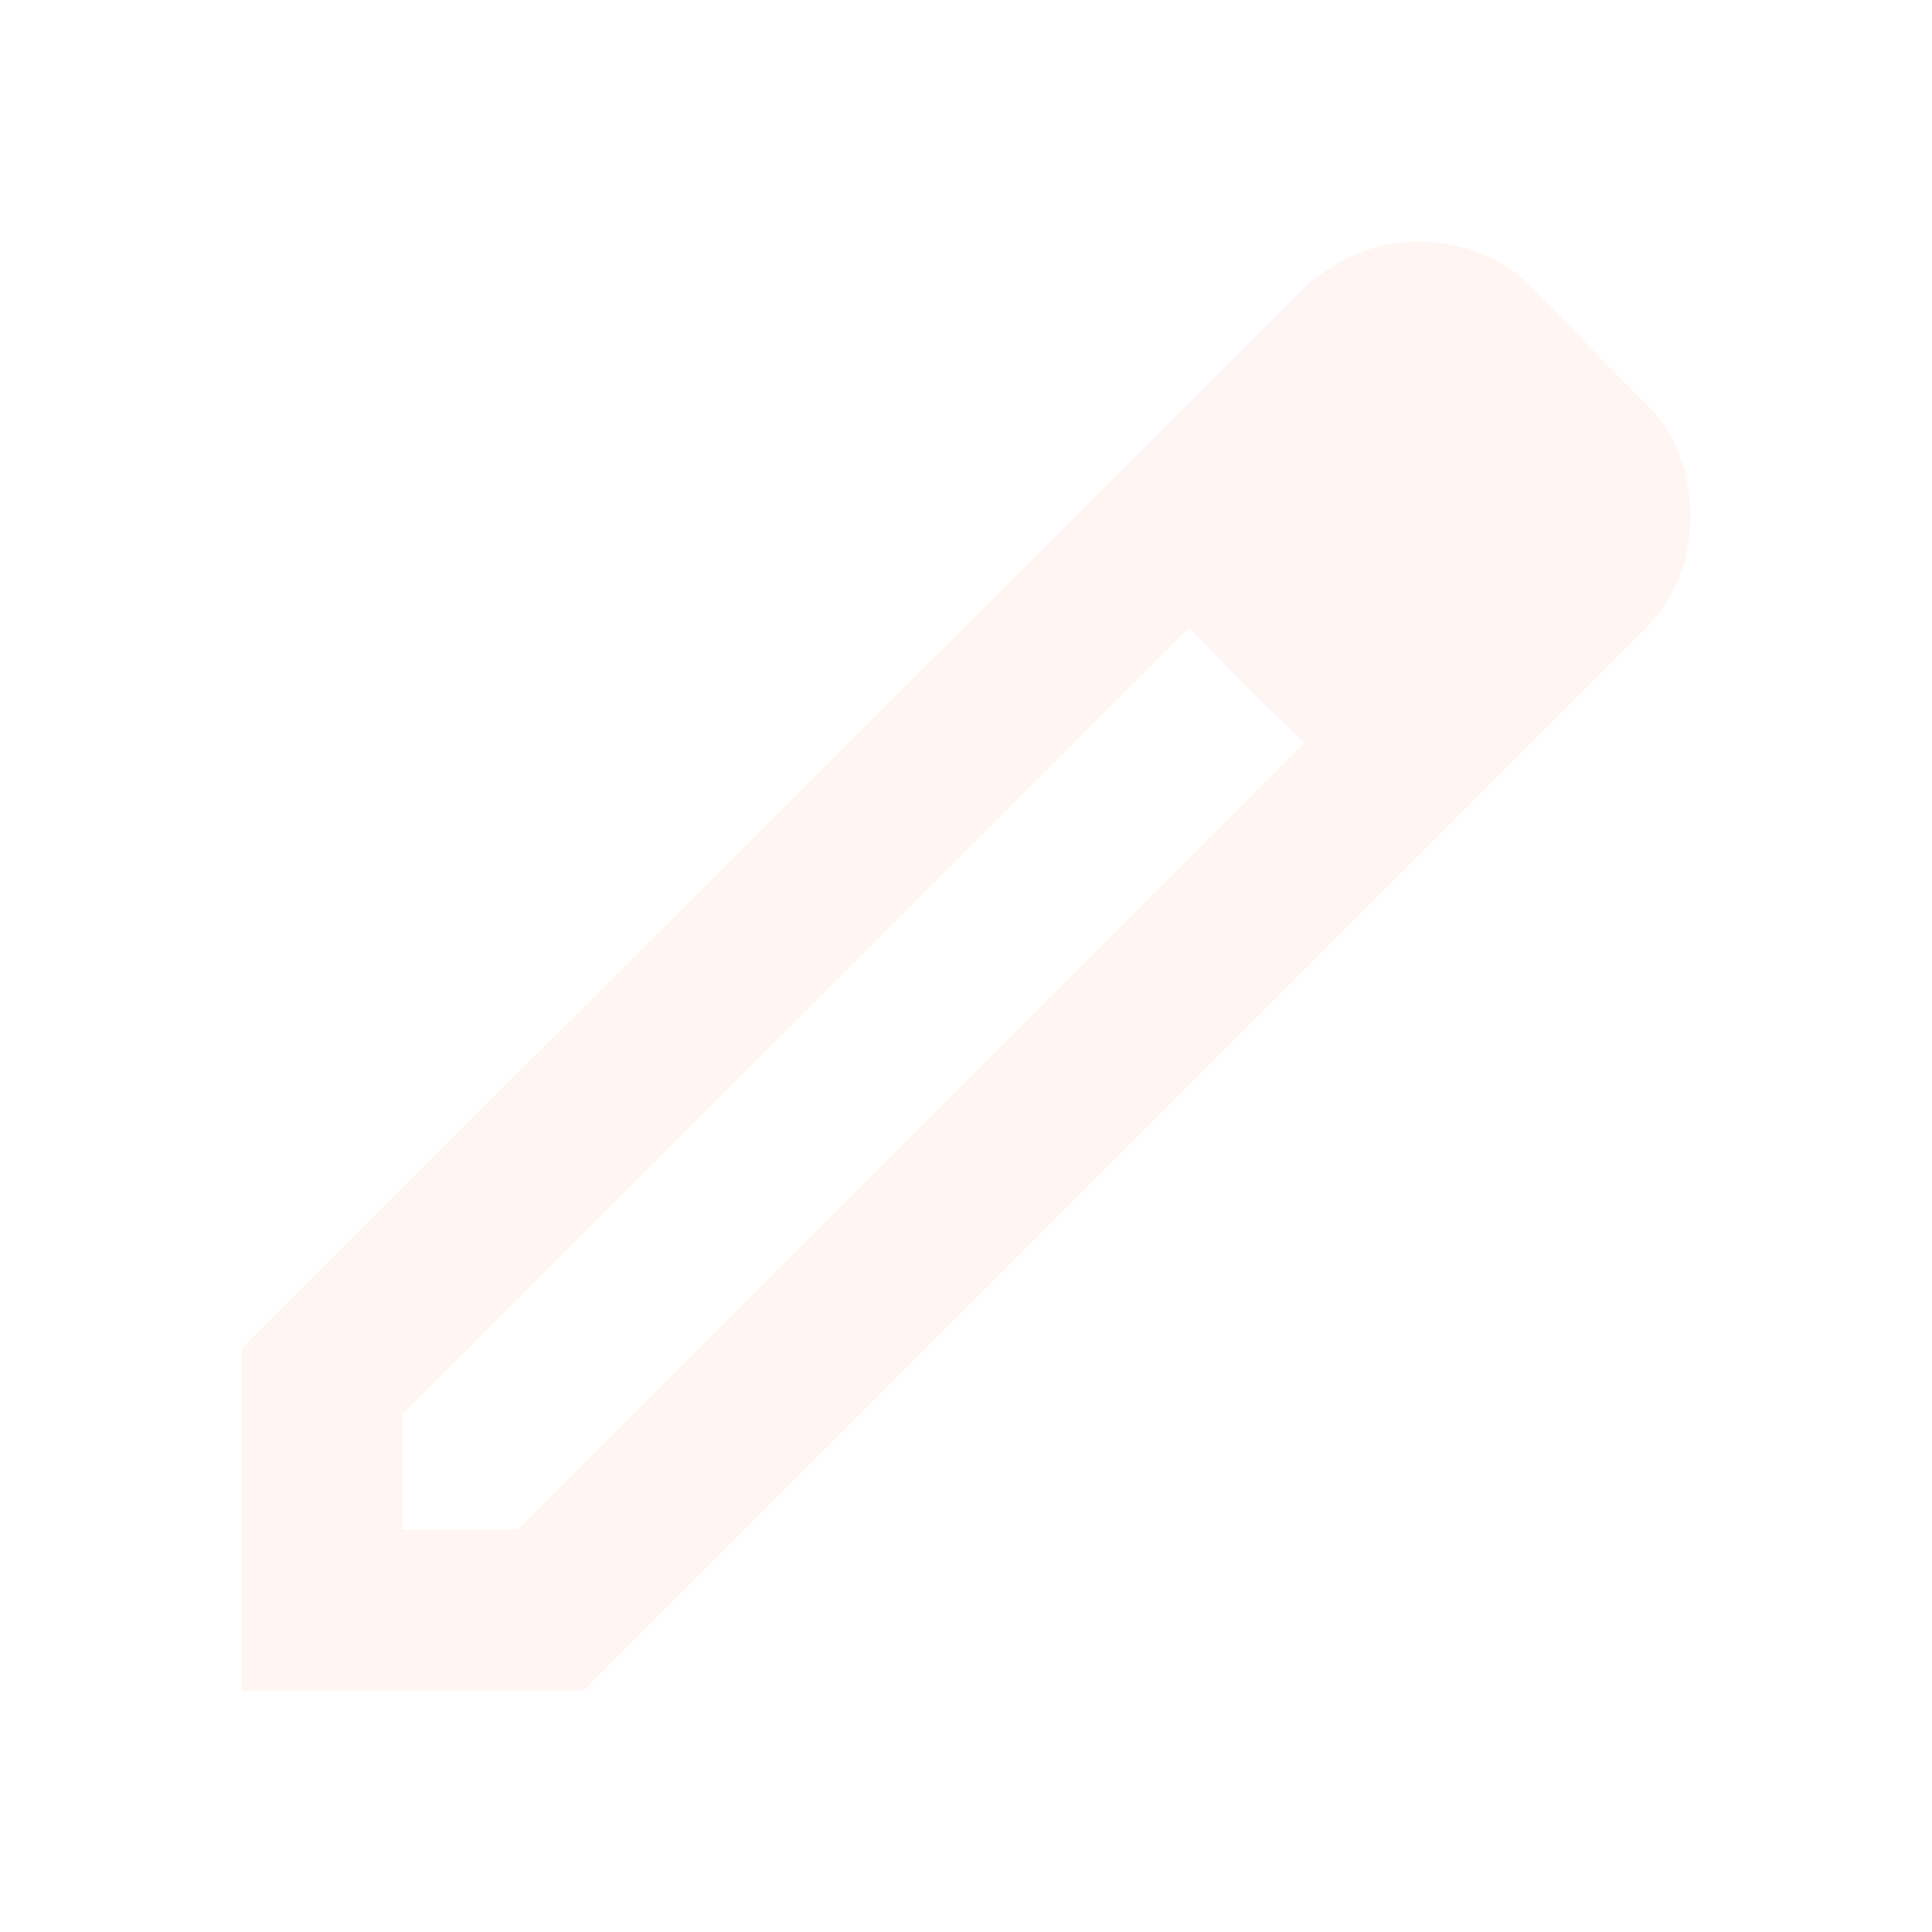
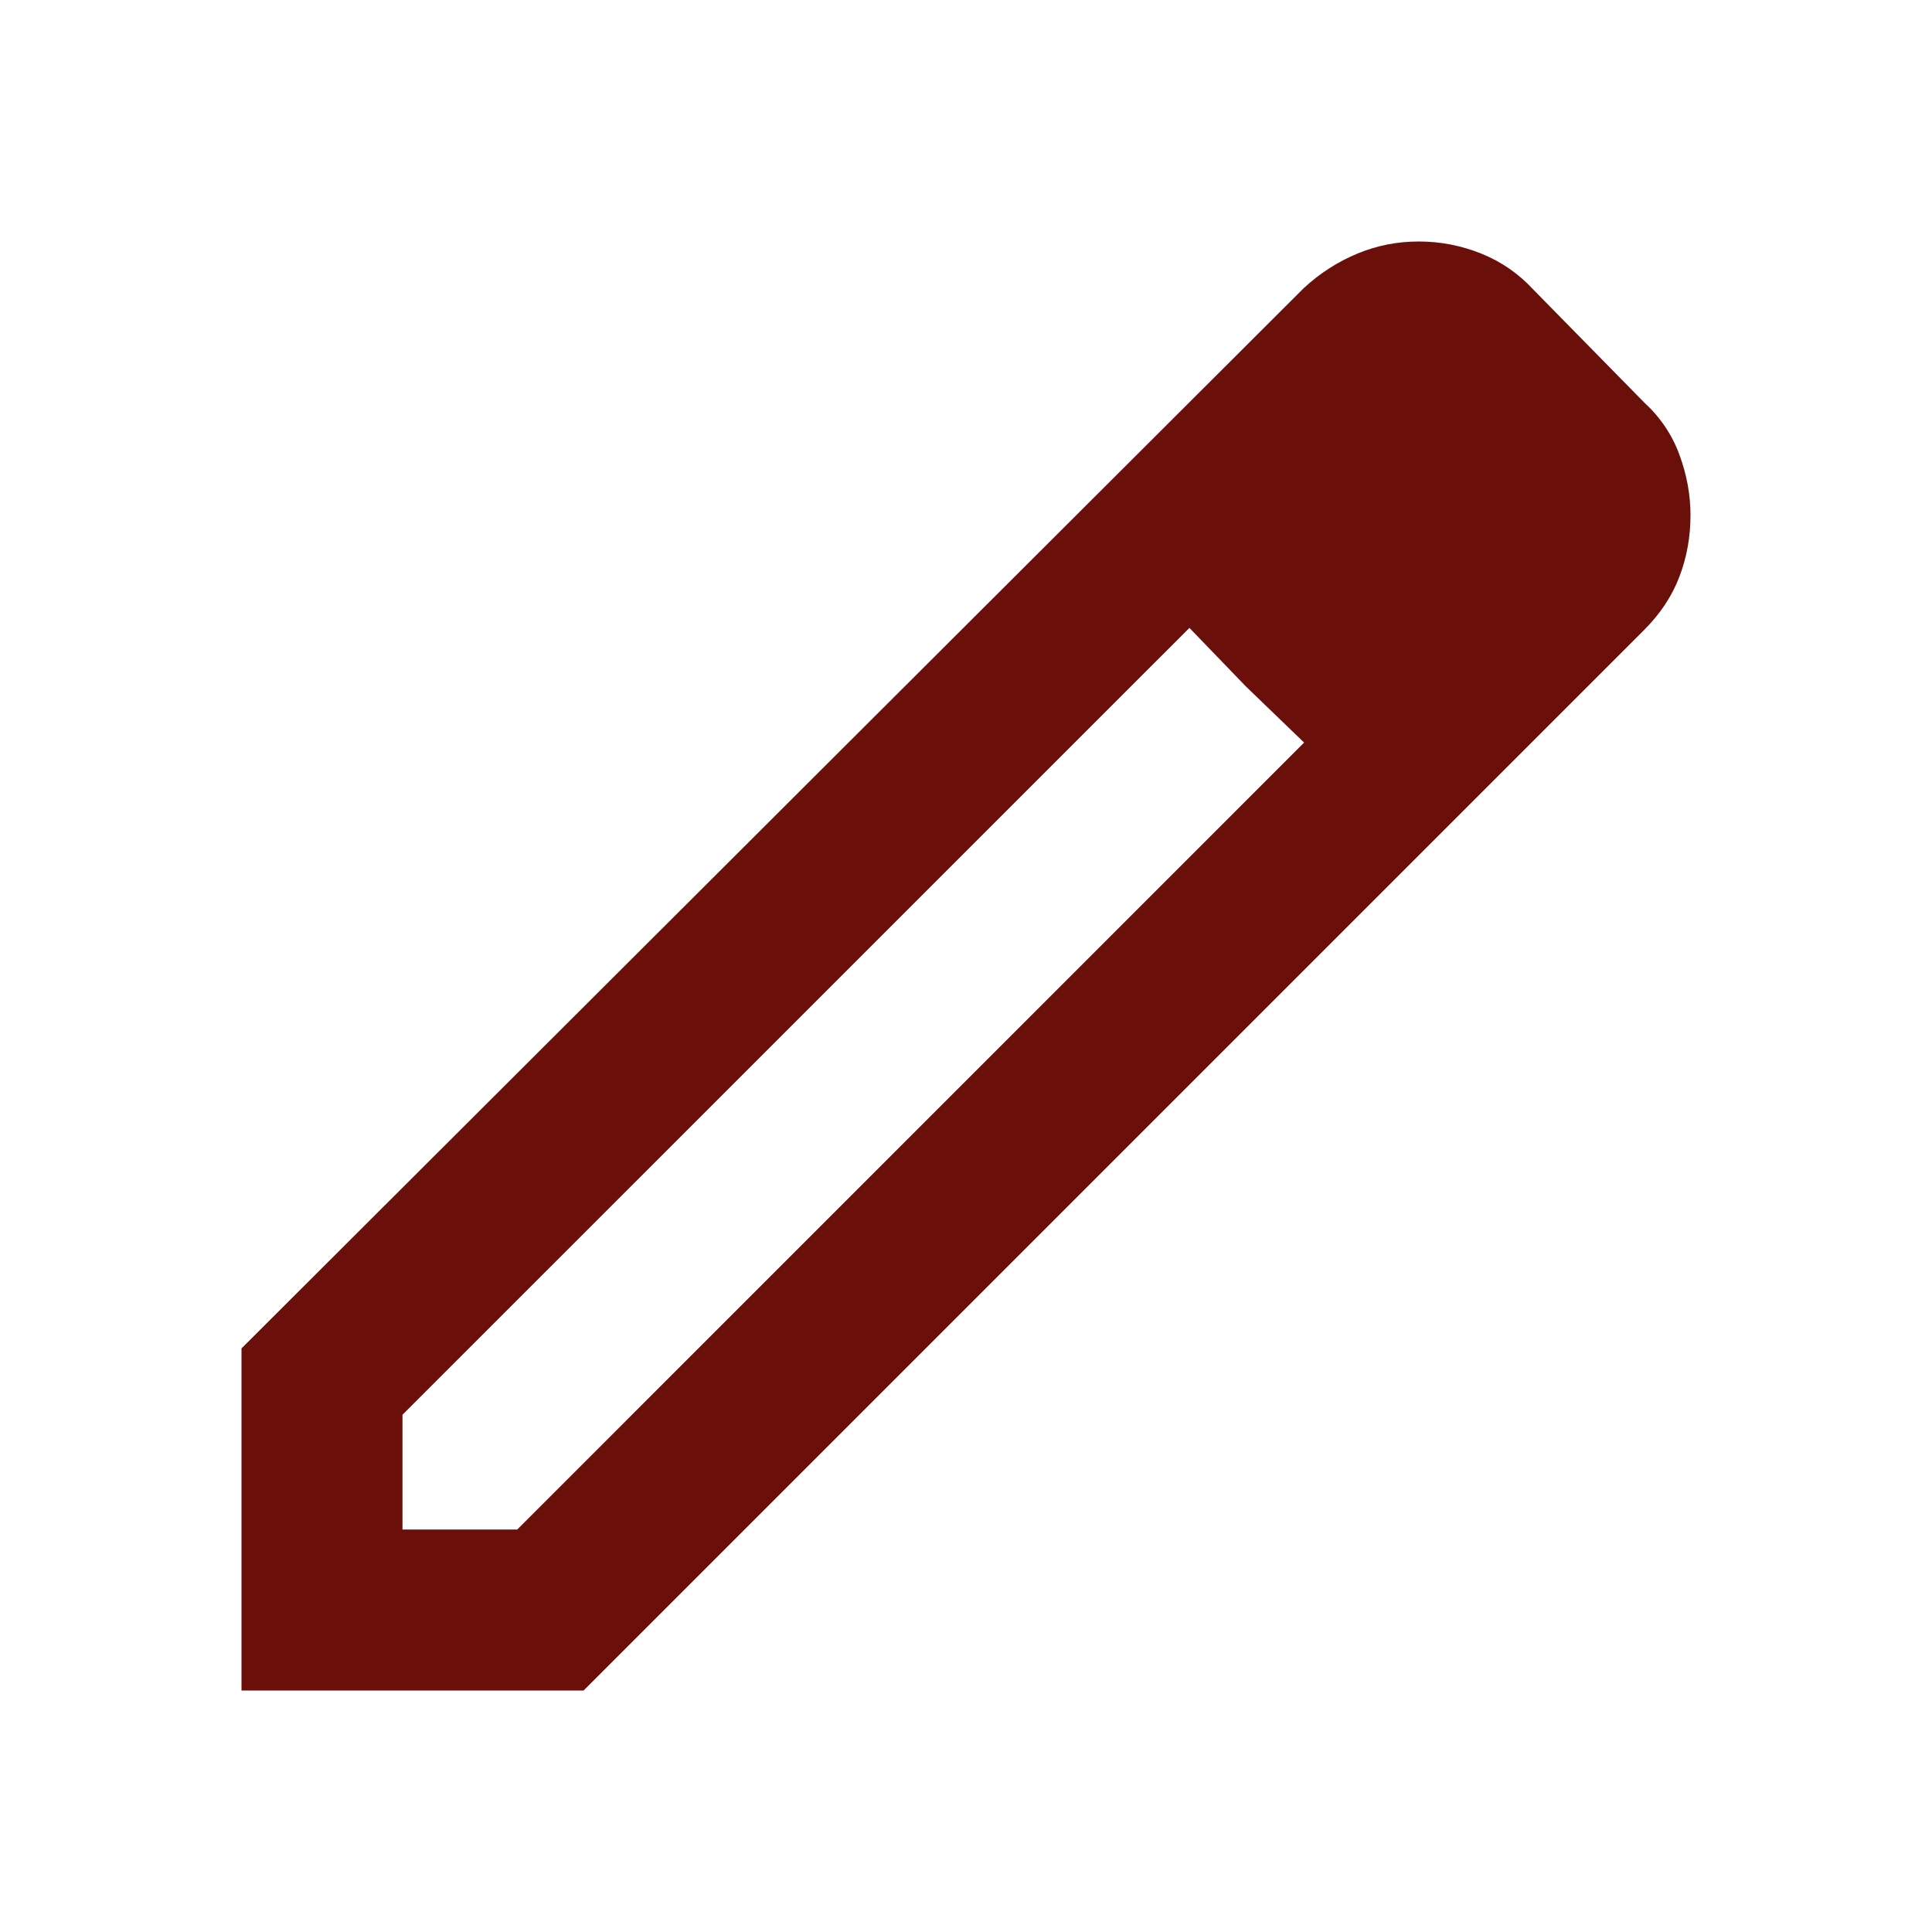
<svg xmlns="http://www.w3.org/2000/svg" width="28" height="28" viewBox="0 0 28 28" fill="none">
-   <path d="M5.833 22.167H7.496L18.9 10.762L17.238 9.1L5.833 20.504V22.167ZM3.5 24.5V19.542L18.9 4.171C19.133 3.957 19.391 3.792 19.673 3.675C19.955 3.558 20.251 3.5 20.562 3.5C20.874 3.5 21.175 3.558 21.467 3.675C21.758 3.792 22.011 3.967 22.225 4.2L23.829 5.833C24.062 6.047 24.233 6.3 24.34 6.592C24.447 6.883 24.5 7.175 24.5 7.467C24.5 7.778 24.447 8.074 24.34 8.356C24.233 8.638 24.062 8.896 23.829 9.129L8.458 24.5H3.5ZM18.054 9.946L17.238 9.1L18.9 10.762L18.054 9.946Z" fill="#FFF6F3" />
+   <path d="M5.833 22.167H7.496L18.9 10.762L17.238 9.1L5.833 20.504V22.167ZM3.5 24.5V19.542L18.9 4.171C19.133 3.957 19.391 3.792 19.673 3.675C19.955 3.558 20.251 3.5 20.562 3.5C20.874 3.5 21.175 3.558 21.467 3.675C21.758 3.792 22.011 3.967 22.225 4.2L23.829 5.833C24.062 6.047 24.233 6.3 24.34 6.592C24.447 6.883 24.5 7.175 24.5 7.467C24.5 7.778 24.447 8.074 24.34 8.356C24.233 8.638 24.062 8.896 23.829 9.129L8.458 24.5H3.5ZM18.054 9.946L17.238 9.1L18.9 10.762L18.054 9.946Z" fill="#6B0F0A" />
</svg>
